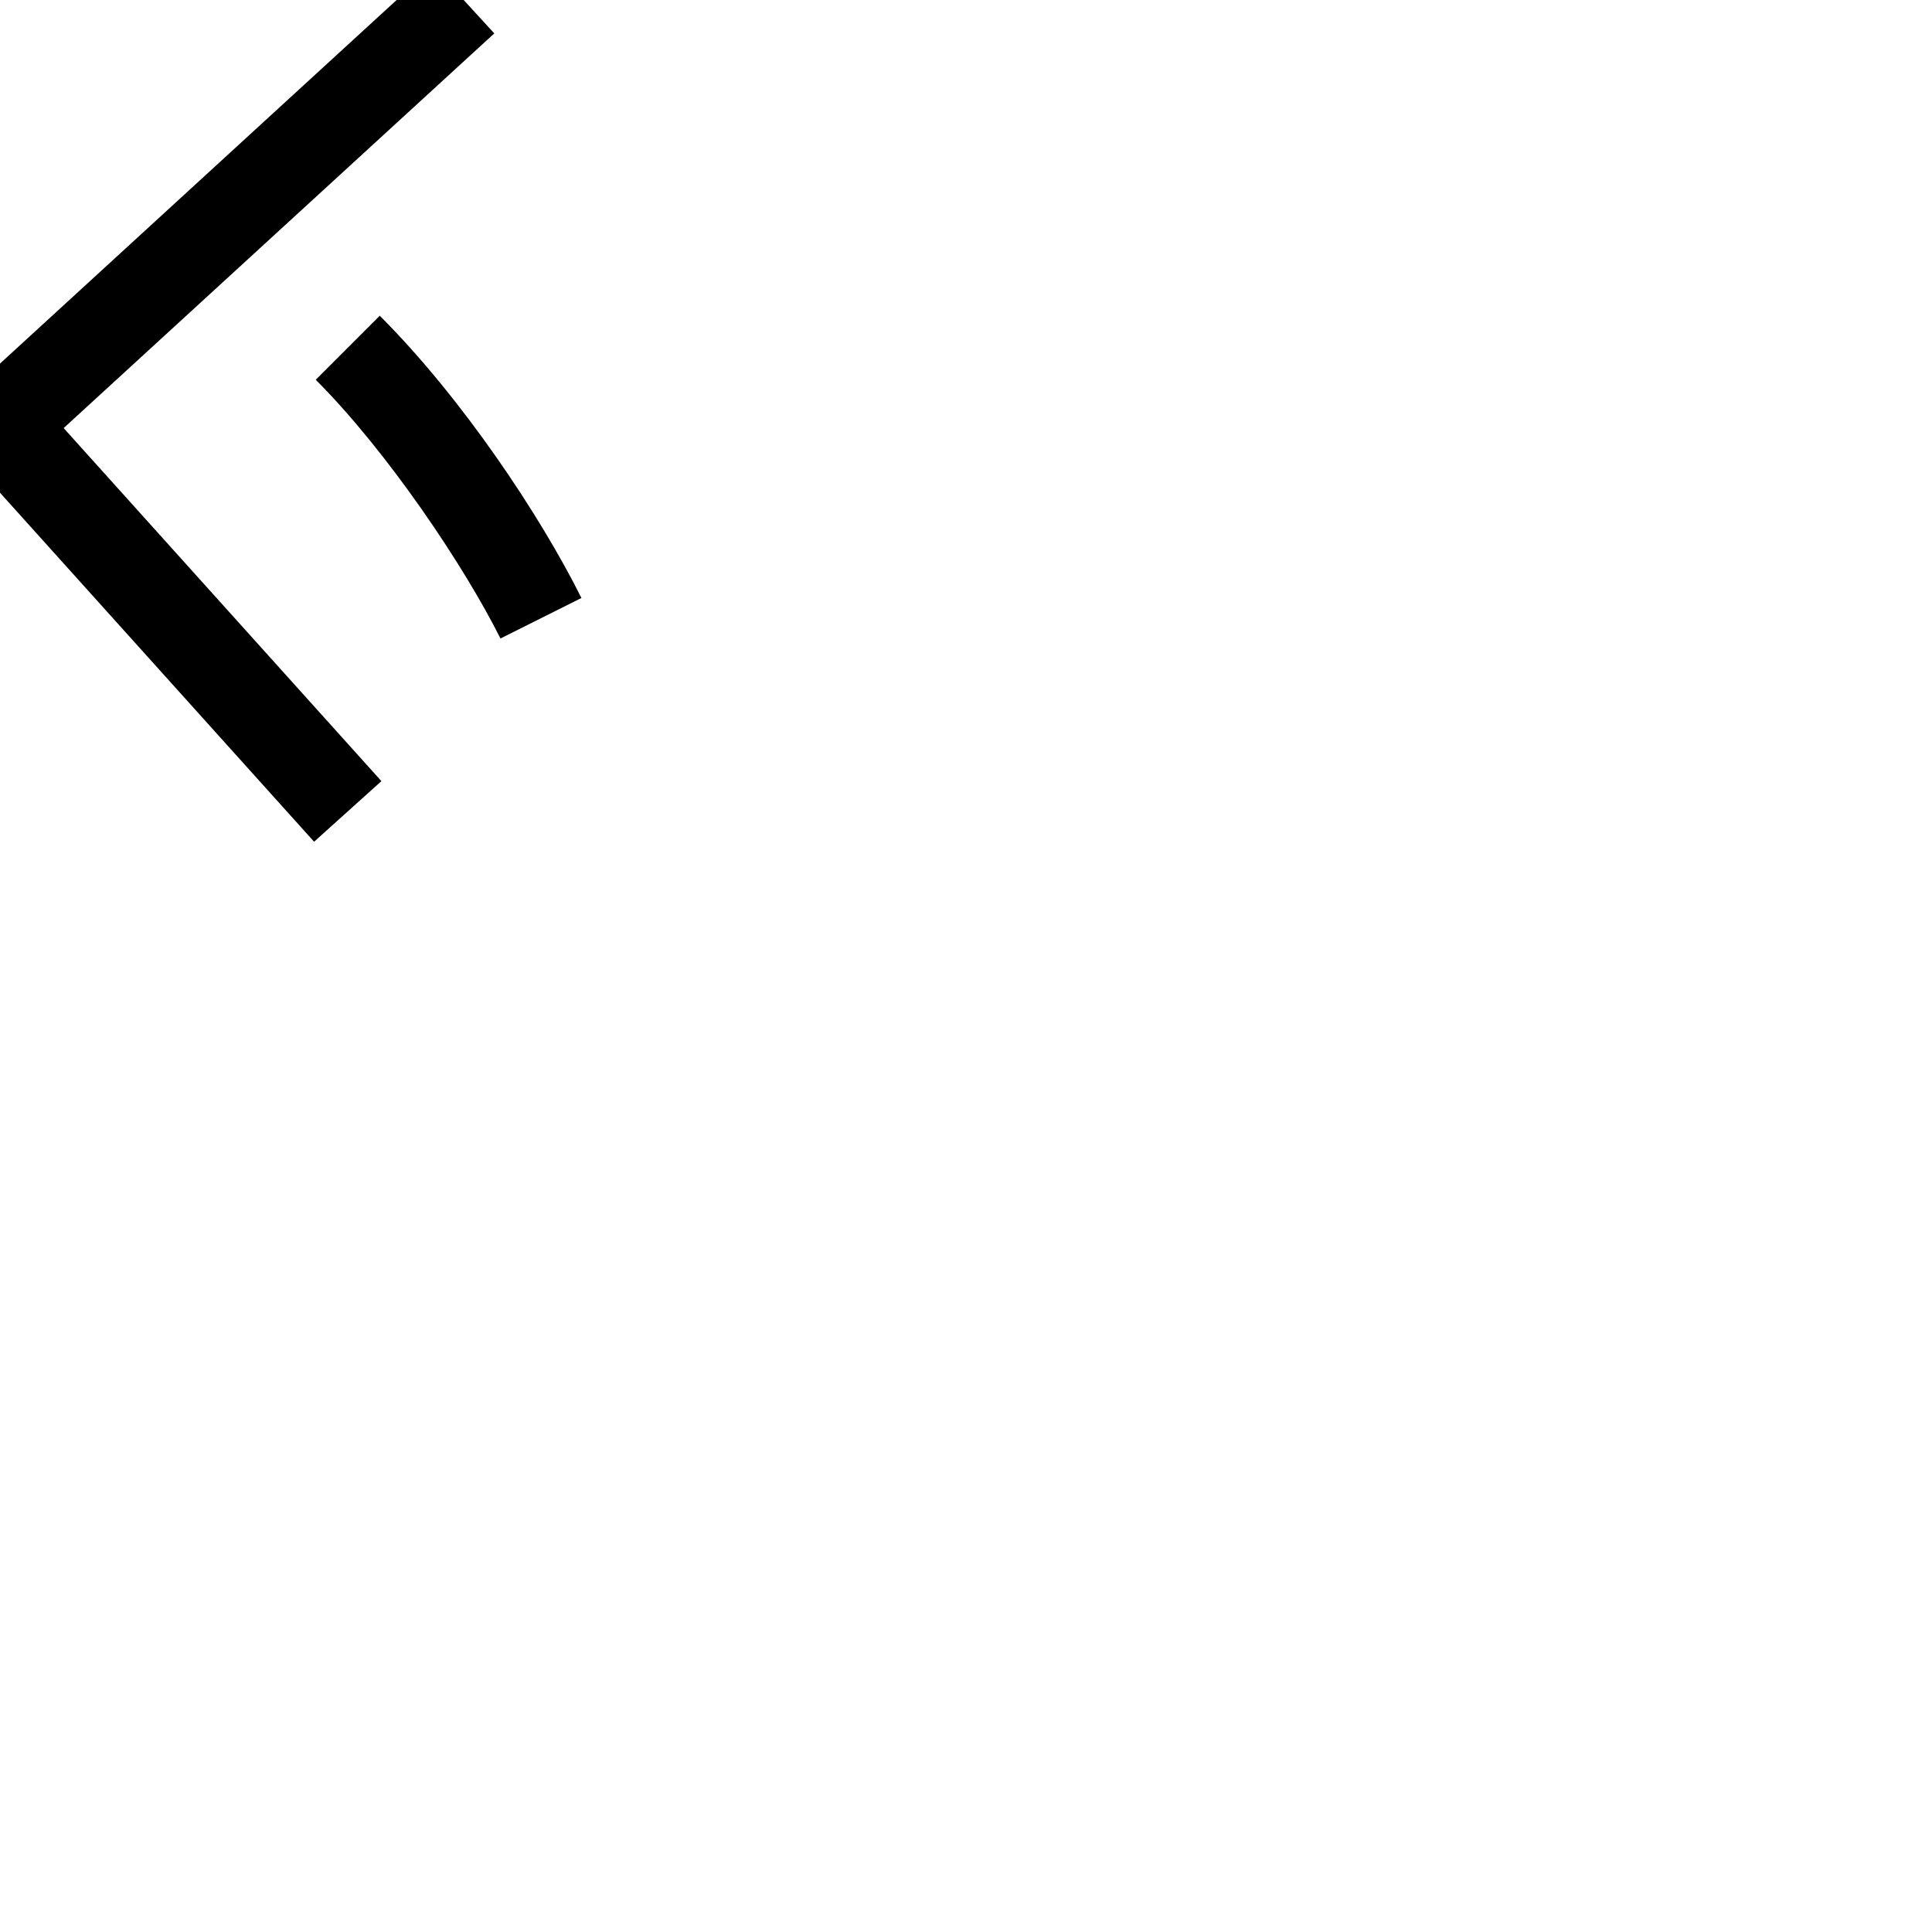
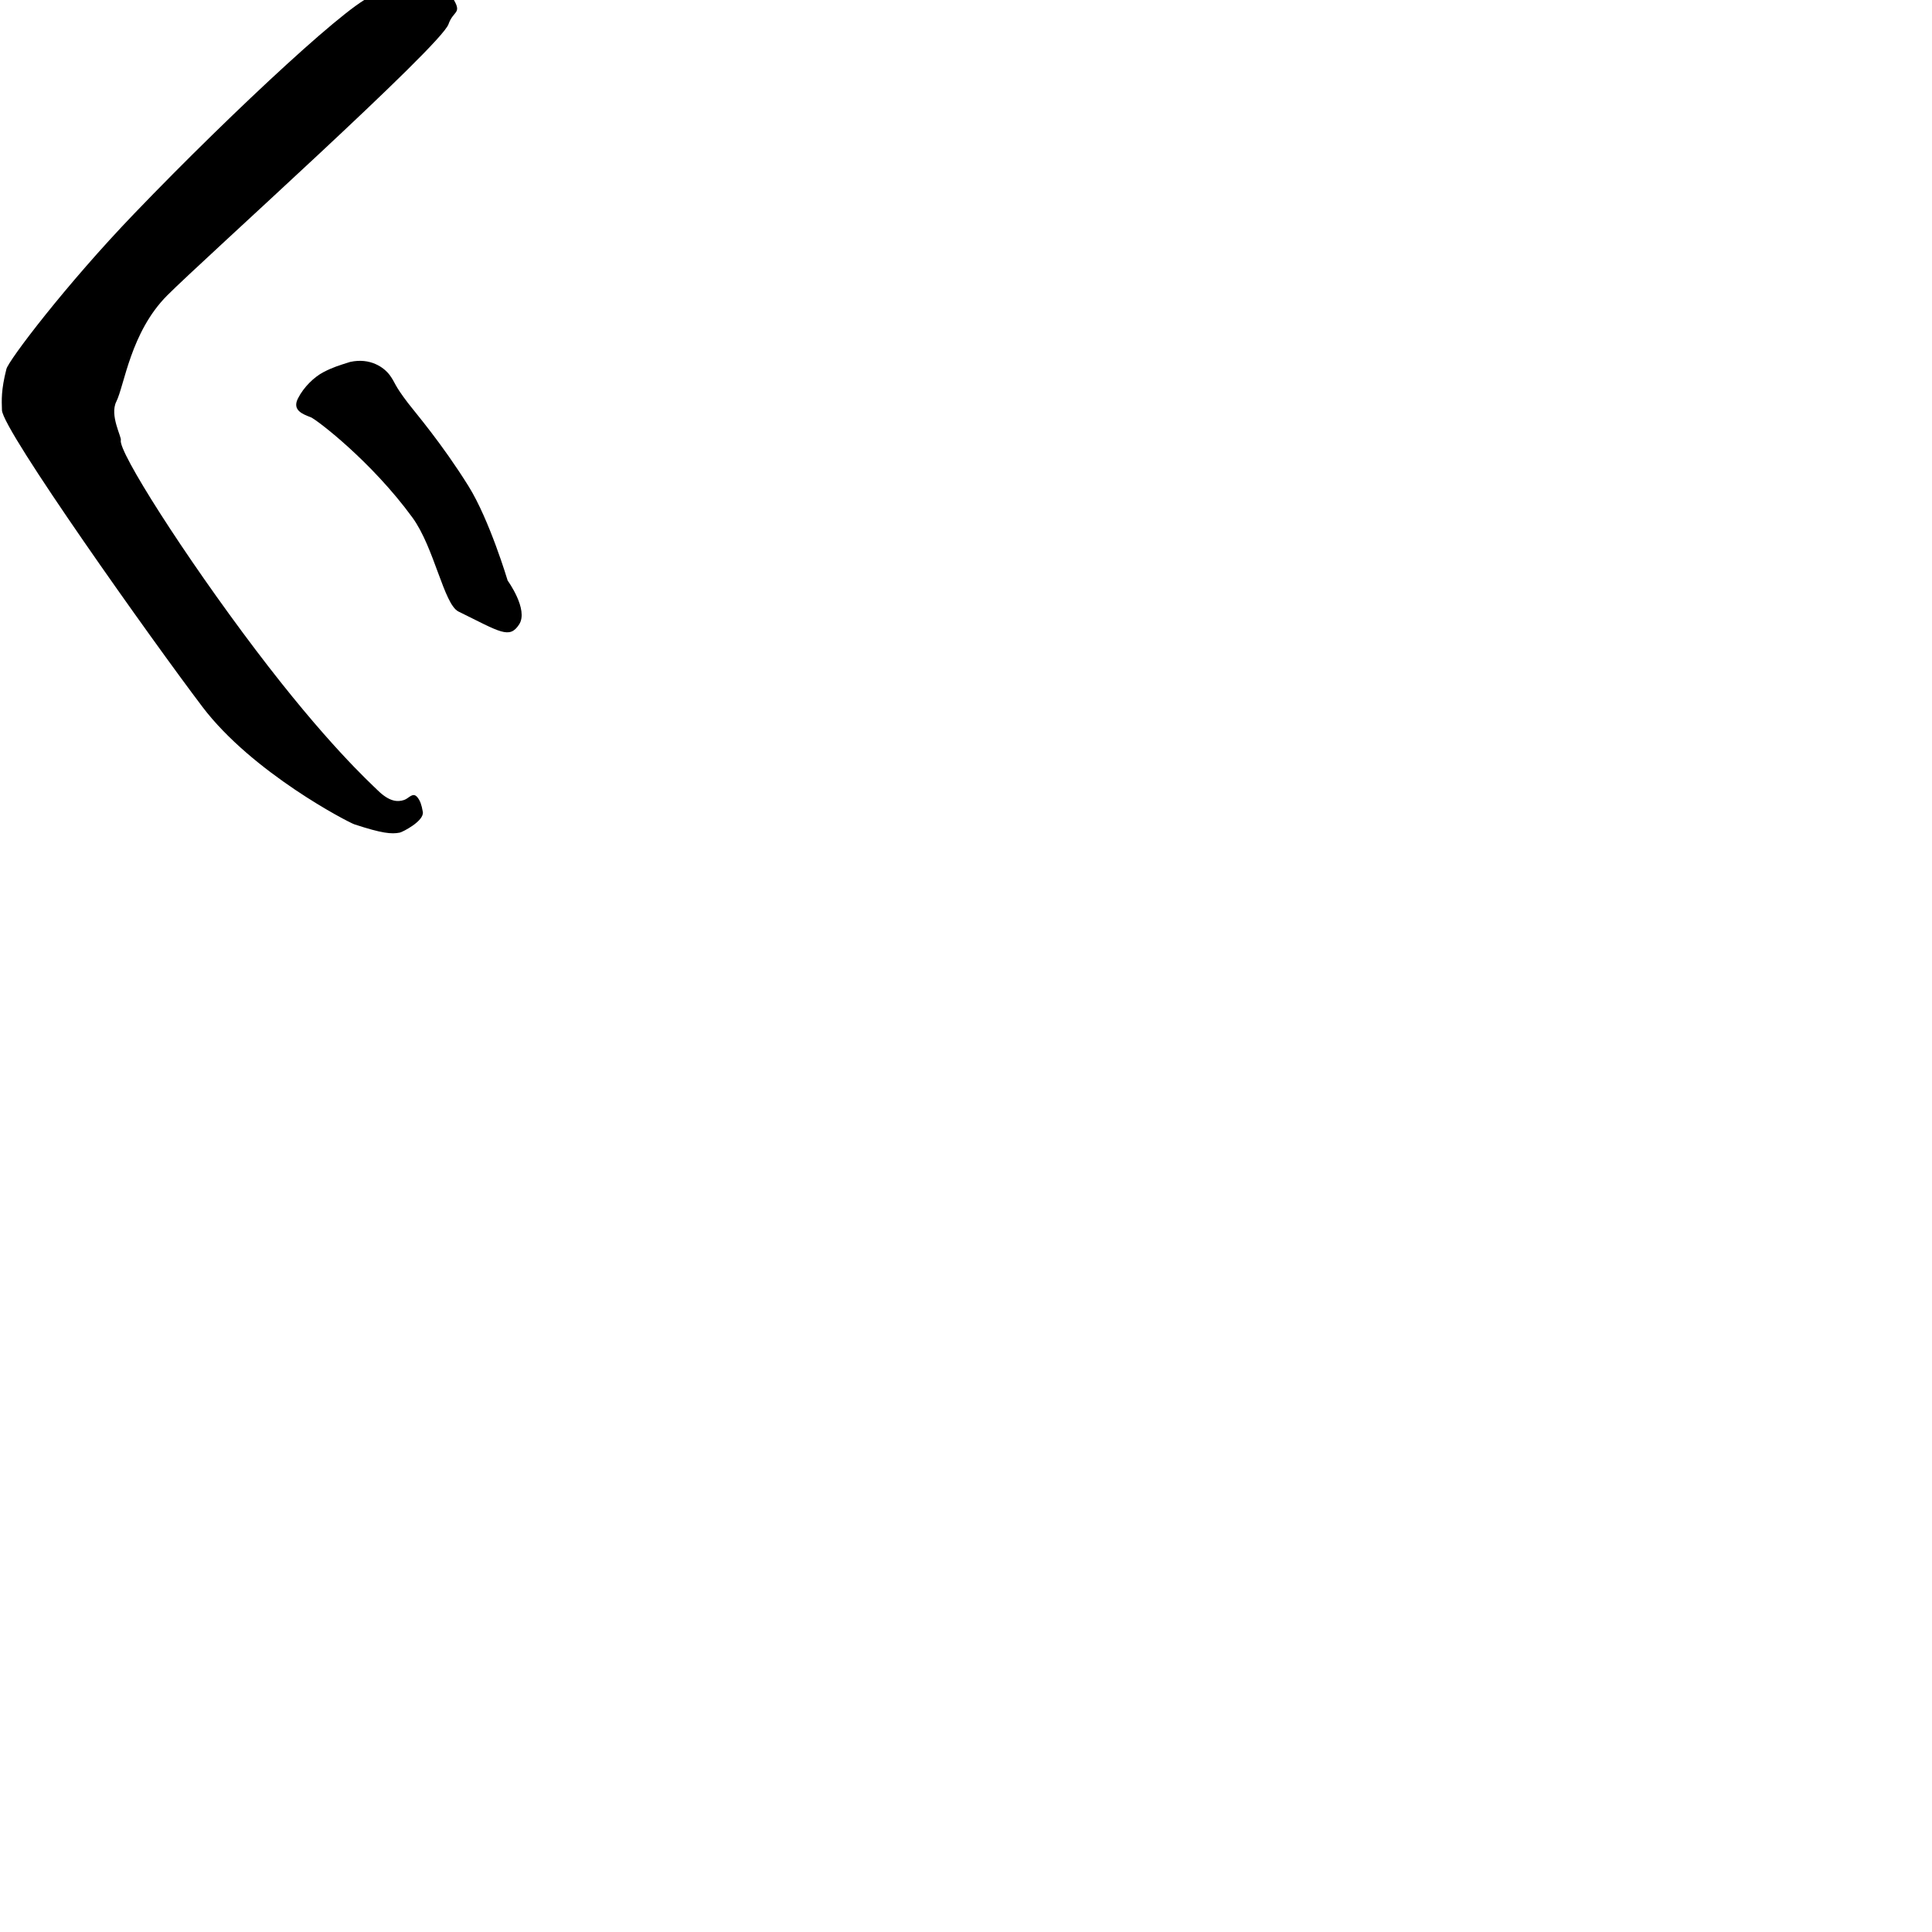
<svg xmlns="http://www.w3.org/2000/svg" width="100" height="100" viewBox="0 0 100 100" version="1.1" id="svg1035">
  <defs id="defs1032" />
  <g id="layer1">
-     <path style="color:#000000;fill:#000000;stroke-linejoin:bevel;-inkscape-stroke:none" d="m 22.416,-1.729 -24,22 -0.158,3.297 18,20 3.484,-3.137 L 3.295,22.158 25.584,1.729 Z" id="path4951" />
-     <path style="color:#000000;fill:#000000;stroke-linejoin:bevel;-inkscape-stroke:none" d="m 19.656,16.342 -3.314,3.314 c 3.724,3.724 7.702,9.672 9.562,13.393 l 4.191,-2.098 C 27.956,26.672 23.932,20.618 19.656,16.342 Z" id="path4953" />
+     <path style="fill:#000000;stroke-width:2.55;stroke-linecap:round;stroke-linejoin:round" d="M 19.369,-0.206 C 18.663,-0.384 12.134,5.66 6.96,11.044 3.404,14.744 0.446,18.651 0.332,19.1 c -0.28,1.101 -0.246,1.609 -0.231,2.13 0.03,1.029 7.792,11.945 10.378,15.358 2.586,3.413 7.559,5.979 7.863,6.079 1.432,0.47 1.92,0.515 2.351,0.429 0.138,-0.027 1.271,-0.601 1.192,-1.072 -0.061,-0.363 -0.136,-0.575 -0.274,-0.749 -0.24,-0.304 -0.437,0.044 -0.69,0.13 -0.353,0.12 -0.775,0.086 -1.373,-0.5 C 19.134,40.498 16.881,38.458 13.237,33.643 9.518,28.729 6.108,23.354 6.254,22.782 6.297,22.612 5.668,21.493 6.019,20.791 6.44,19.95 6.759,17.194 8.651,15.295 10.544,13.395 22.819,2.386 23.214,1.252 c 0.24,-0.688 0.676,-0.544 0.3,-1.219 -0.42,-0.755 -2.806,-0.531 -4.146,-0.239 z" id="path1738" />
+     <path d="m 18.127,18.732 c -0.577,0.182 -0.9,0.278 -1.379,0.527 -0.479,0.249 -1.028,0.769 -1.329,1.37 -0.301,0.601 0.234,0.802 0.668,0.969 0.284,0.109 3.131,2.27 5.26,5.19 1.132,1.552 1.629,4.493 2.382,4.864 2.172,1.069 2.64,1.437 3.141,0.669 0.501,-0.768 -0.594,-2.271 -0.594,-2.271 0,0 -0.938,-3.145 -2.029,-4.892 -1.383,-2.216 -2.754,-3.806 -3.12,-4.285 -0.751,-0.982 -0.648,-1.037 -0.947,-1.447 -0.299,-0.409 -1.015,-0.921 -2.054,-0.693 z" style="fill:#000000;stroke-width:30;stroke-linejoin:round" id="path984" />
  </g>
</svg>
